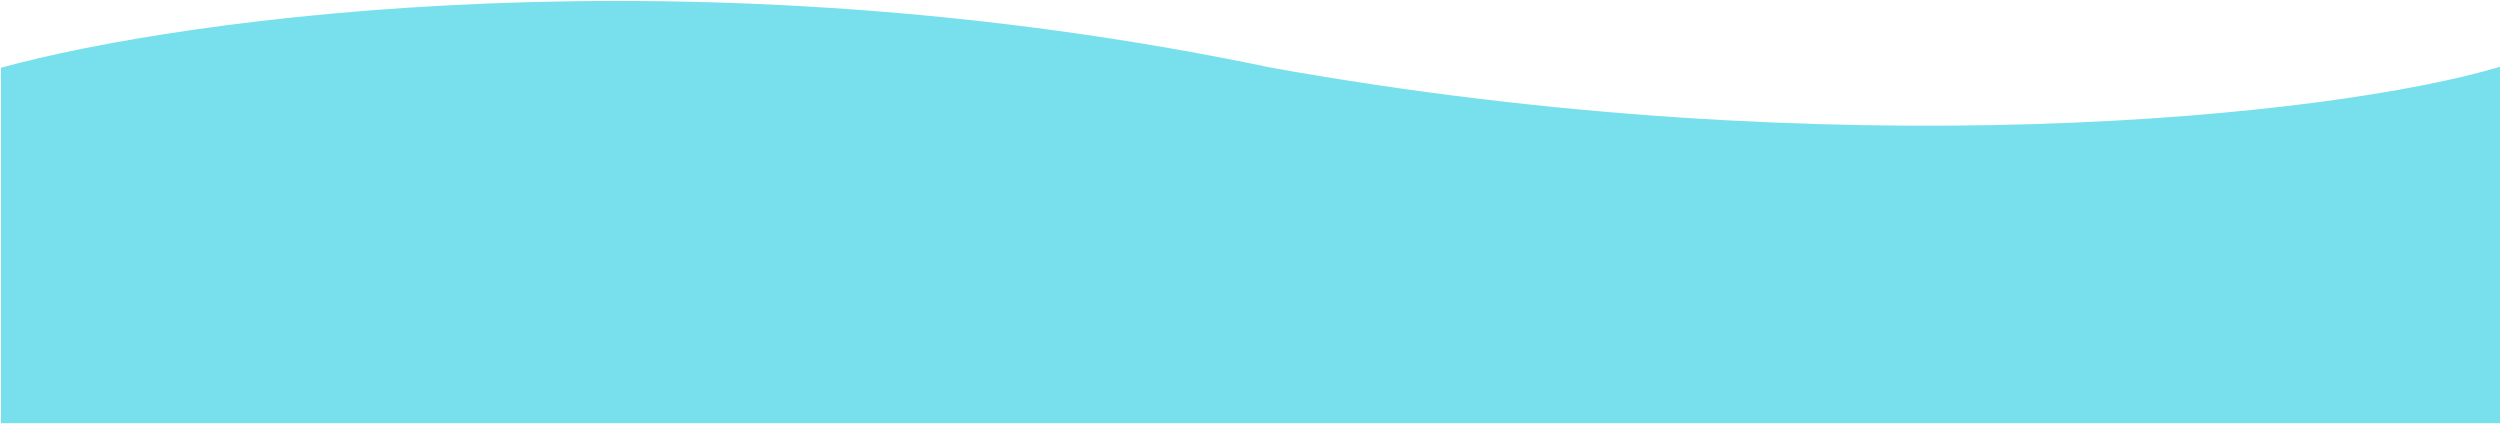
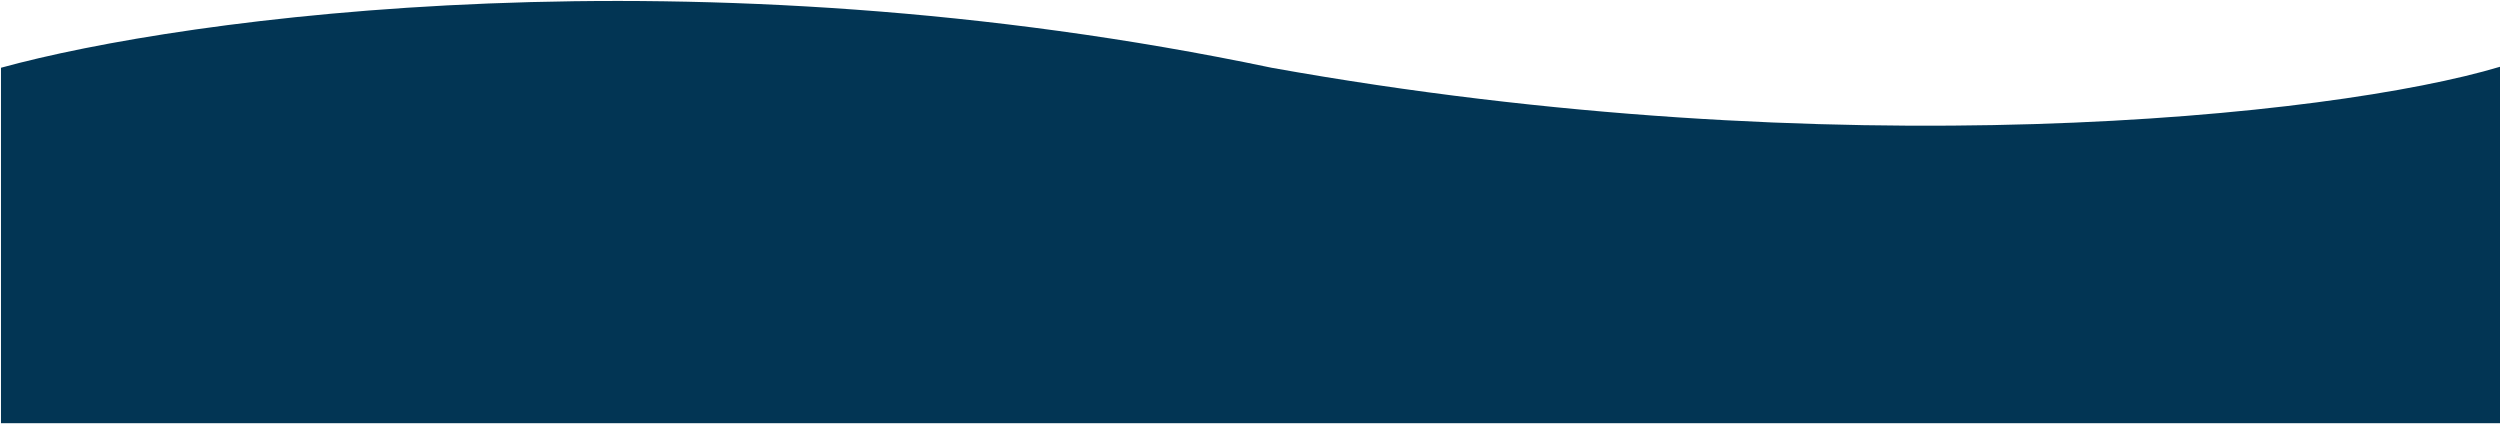
<svg xmlns="http://www.w3.org/2000/svg" width="1273" height="216" viewBox="0 0 1273 216" fill="none">
-   <path d="M0.5 34.5V215.5H1273V34C1187.5 59.667 934.5 86 647.5 34.5C353.5 -27.1 93.667 8.833 0.5 34.5Z" fill="#78DFEC" />
+   <path d="M0.5 34.5V215.5H1273V34C1187.5 59.667 934.5 86 647.5 34.5C353.5 -27.1 93.667 8.833 0.5 34.5Z" fill="#023554" />
</svg>
